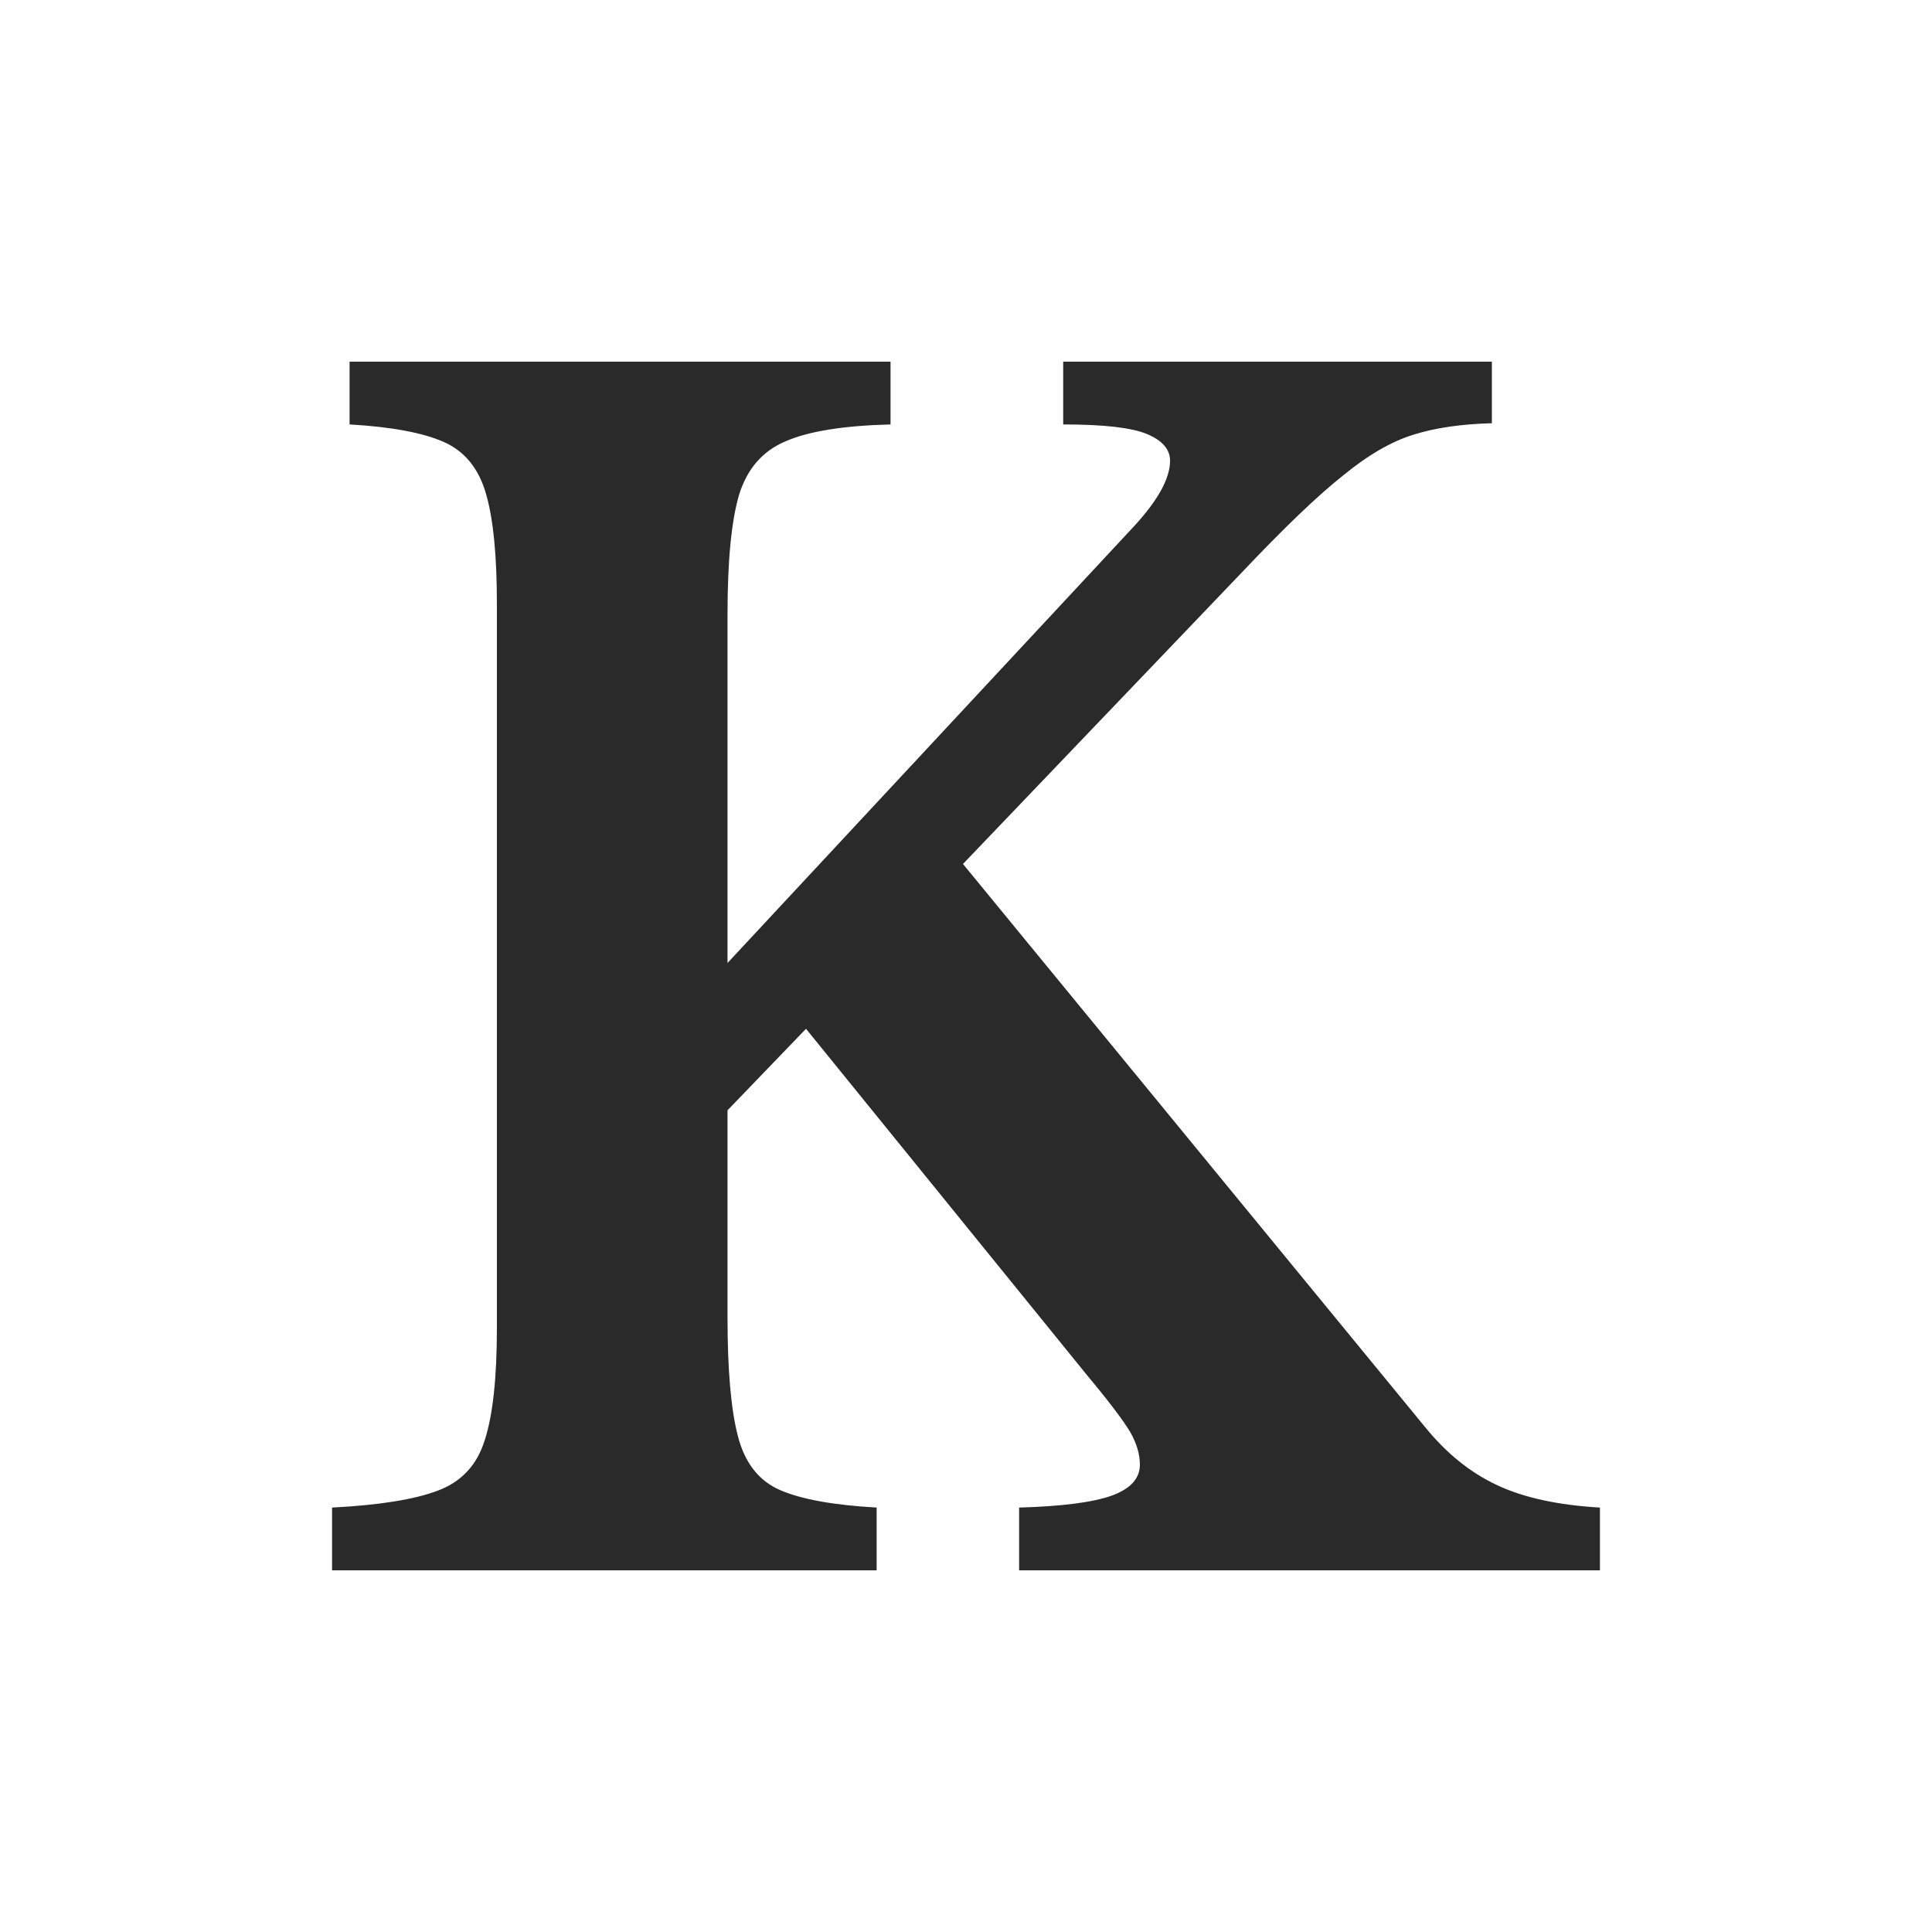
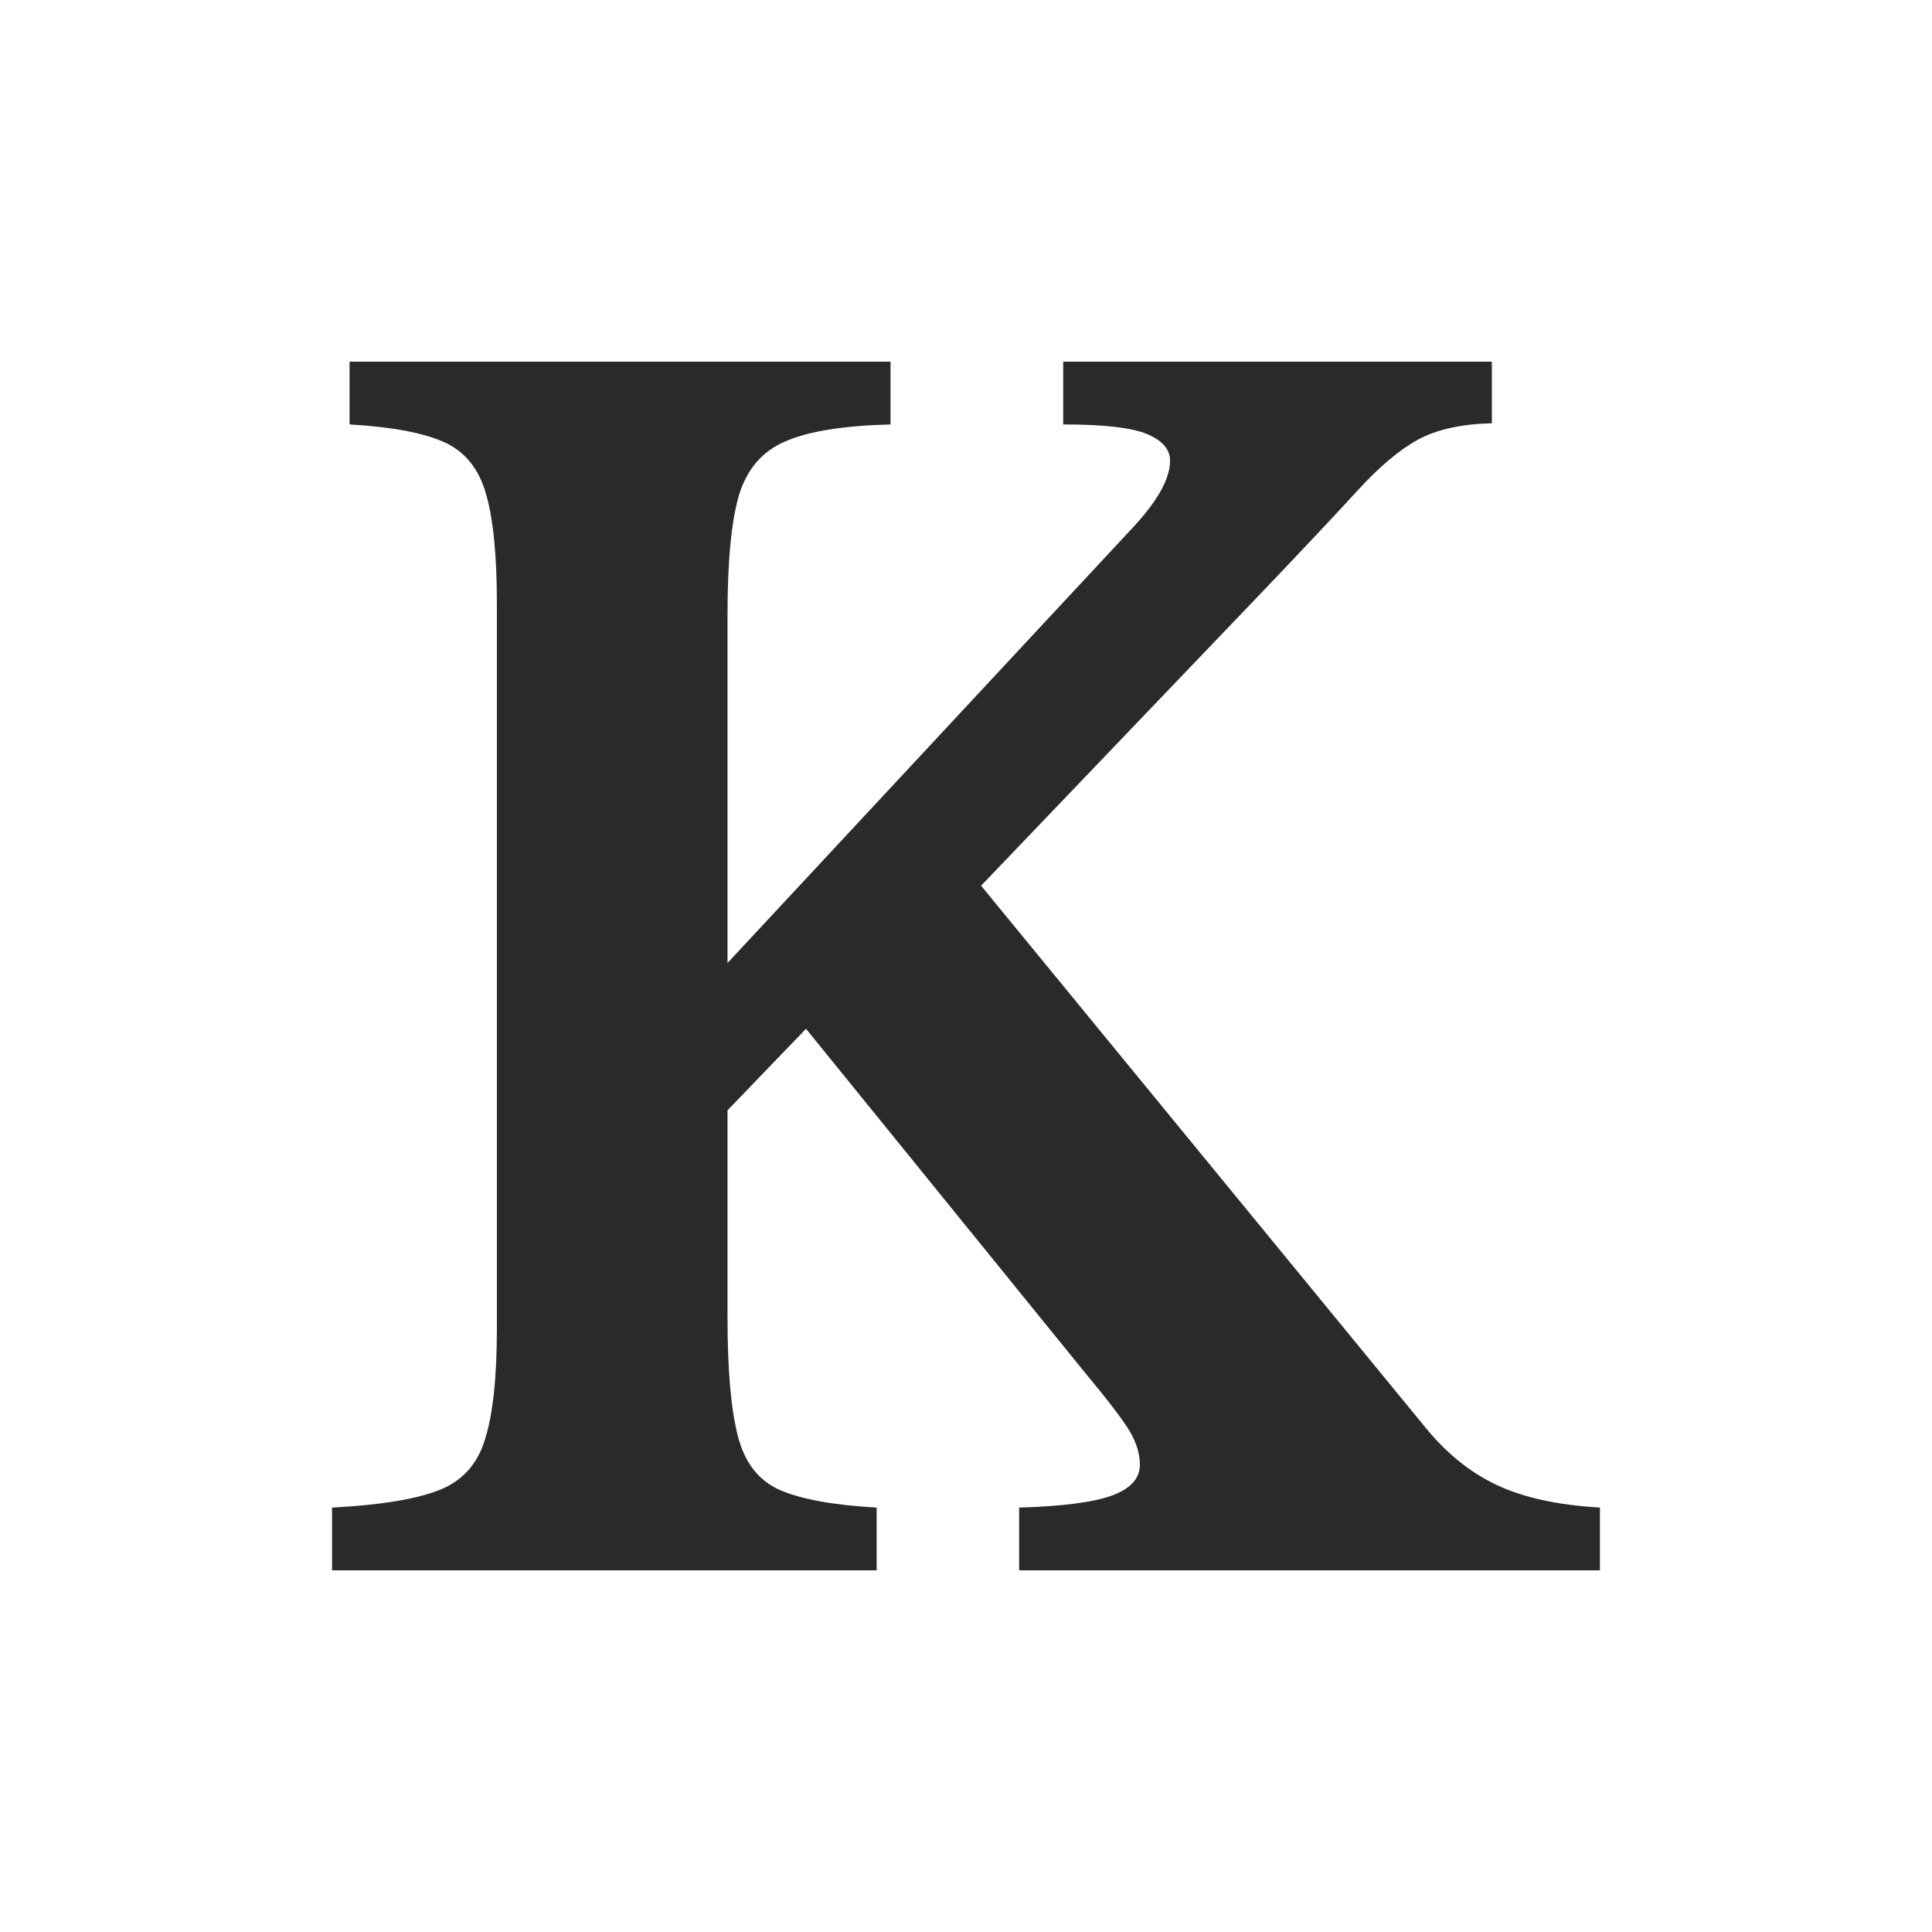
<svg xmlns="http://www.w3.org/2000/svg" viewBox="0 0 32 32">
  <style>path{fill:#2a2a2a}@media (prefers-color-scheme:dark){path{fill:#e8e8e8}}</style>
-   <path d="M5.5 26.01V24.97Q6.67 24.91 7.25 24.69Q7.84 24.47 8.03 23.85Q8.23 23.23 8.23 22V10Q8.23 8.8 8.05 8.18Q7.87 7.55 7.35 7.32Q6.83 7.09 5.79 7.03V5.99H14.75V7.03Q13.58 7.06 13.01 7.31Q12.44 7.55 12.24 8.2Q12.05 8.85 12.05 10.18V15.95L18.78 8.72Q19.38 8.07 19.38 7.63Q19.38 7.35 19 7.19Q18.62 7.03 17.61 7.03V5.99H24.71V7.01Q23.95 7.03 23.41 7.2Q22.86 7.37 22.24 7.88Q21.61 8.38 20.57 9.48L15.95 14.31L23.59 23.62Q24.13 24.29 24.8 24.6Q25.46 24.91 26.5 24.97V26.01H16.88V24.97Q17.95 24.94 18.42 24.77Q18.88 24.6 18.88 24.26Q18.88 24 18.72 23.72Q18.55 23.43 17.95 22.71L13.35 17.04L12.05 18.39V21.82Q12.05 23.12 12.22 23.78Q12.39 24.45 12.92 24.68Q13.45 24.91 14.52 24.97V26.01Z" />
+   <path d="M5.5 26.01V24.97Q6.67 24.91 7.25 24.69Q7.84 24.47 8.03 23.85Q8.23 23.23 8.23 22V10Q8.23 8.8 8.05 8.18Q7.87 7.55 7.35 7.32Q6.83 7.09 5.79 7.03V5.99H14.75V7.03Q13.58 7.06 13.01 7.31Q12.44 7.55 12.24 8.2Q12.05 8.85 12.05 10.18V15.95L18.78 8.72Q19.38 8.07 19.38 7.63Q19.38 7.35 19 7.19Q18.62 7.03 17.61 7.03V5.99H24.71V7.01Q23.95 7.03 23.49 7.28Q23.03 7.53 22.49 8.12Q21.95 8.71 20.91 9.8L16.25 14.67L23.59 23.62Q24.13 24.29 24.8 24.6Q25.46 24.91 26.5 24.97V26.01H16.88V24.97Q17.95 24.94 18.42 24.77Q18.88 24.6 18.88 24.26Q18.88 24 18.72 23.72Q18.55 23.43 17.95 22.71L13.35 17.04L12.05 18.39V21.82Q12.05 23.12 12.22 23.78Q12.39 24.45 12.92 24.68Q13.45 24.91 14.52 24.97V26.01Z" />
</svg>
